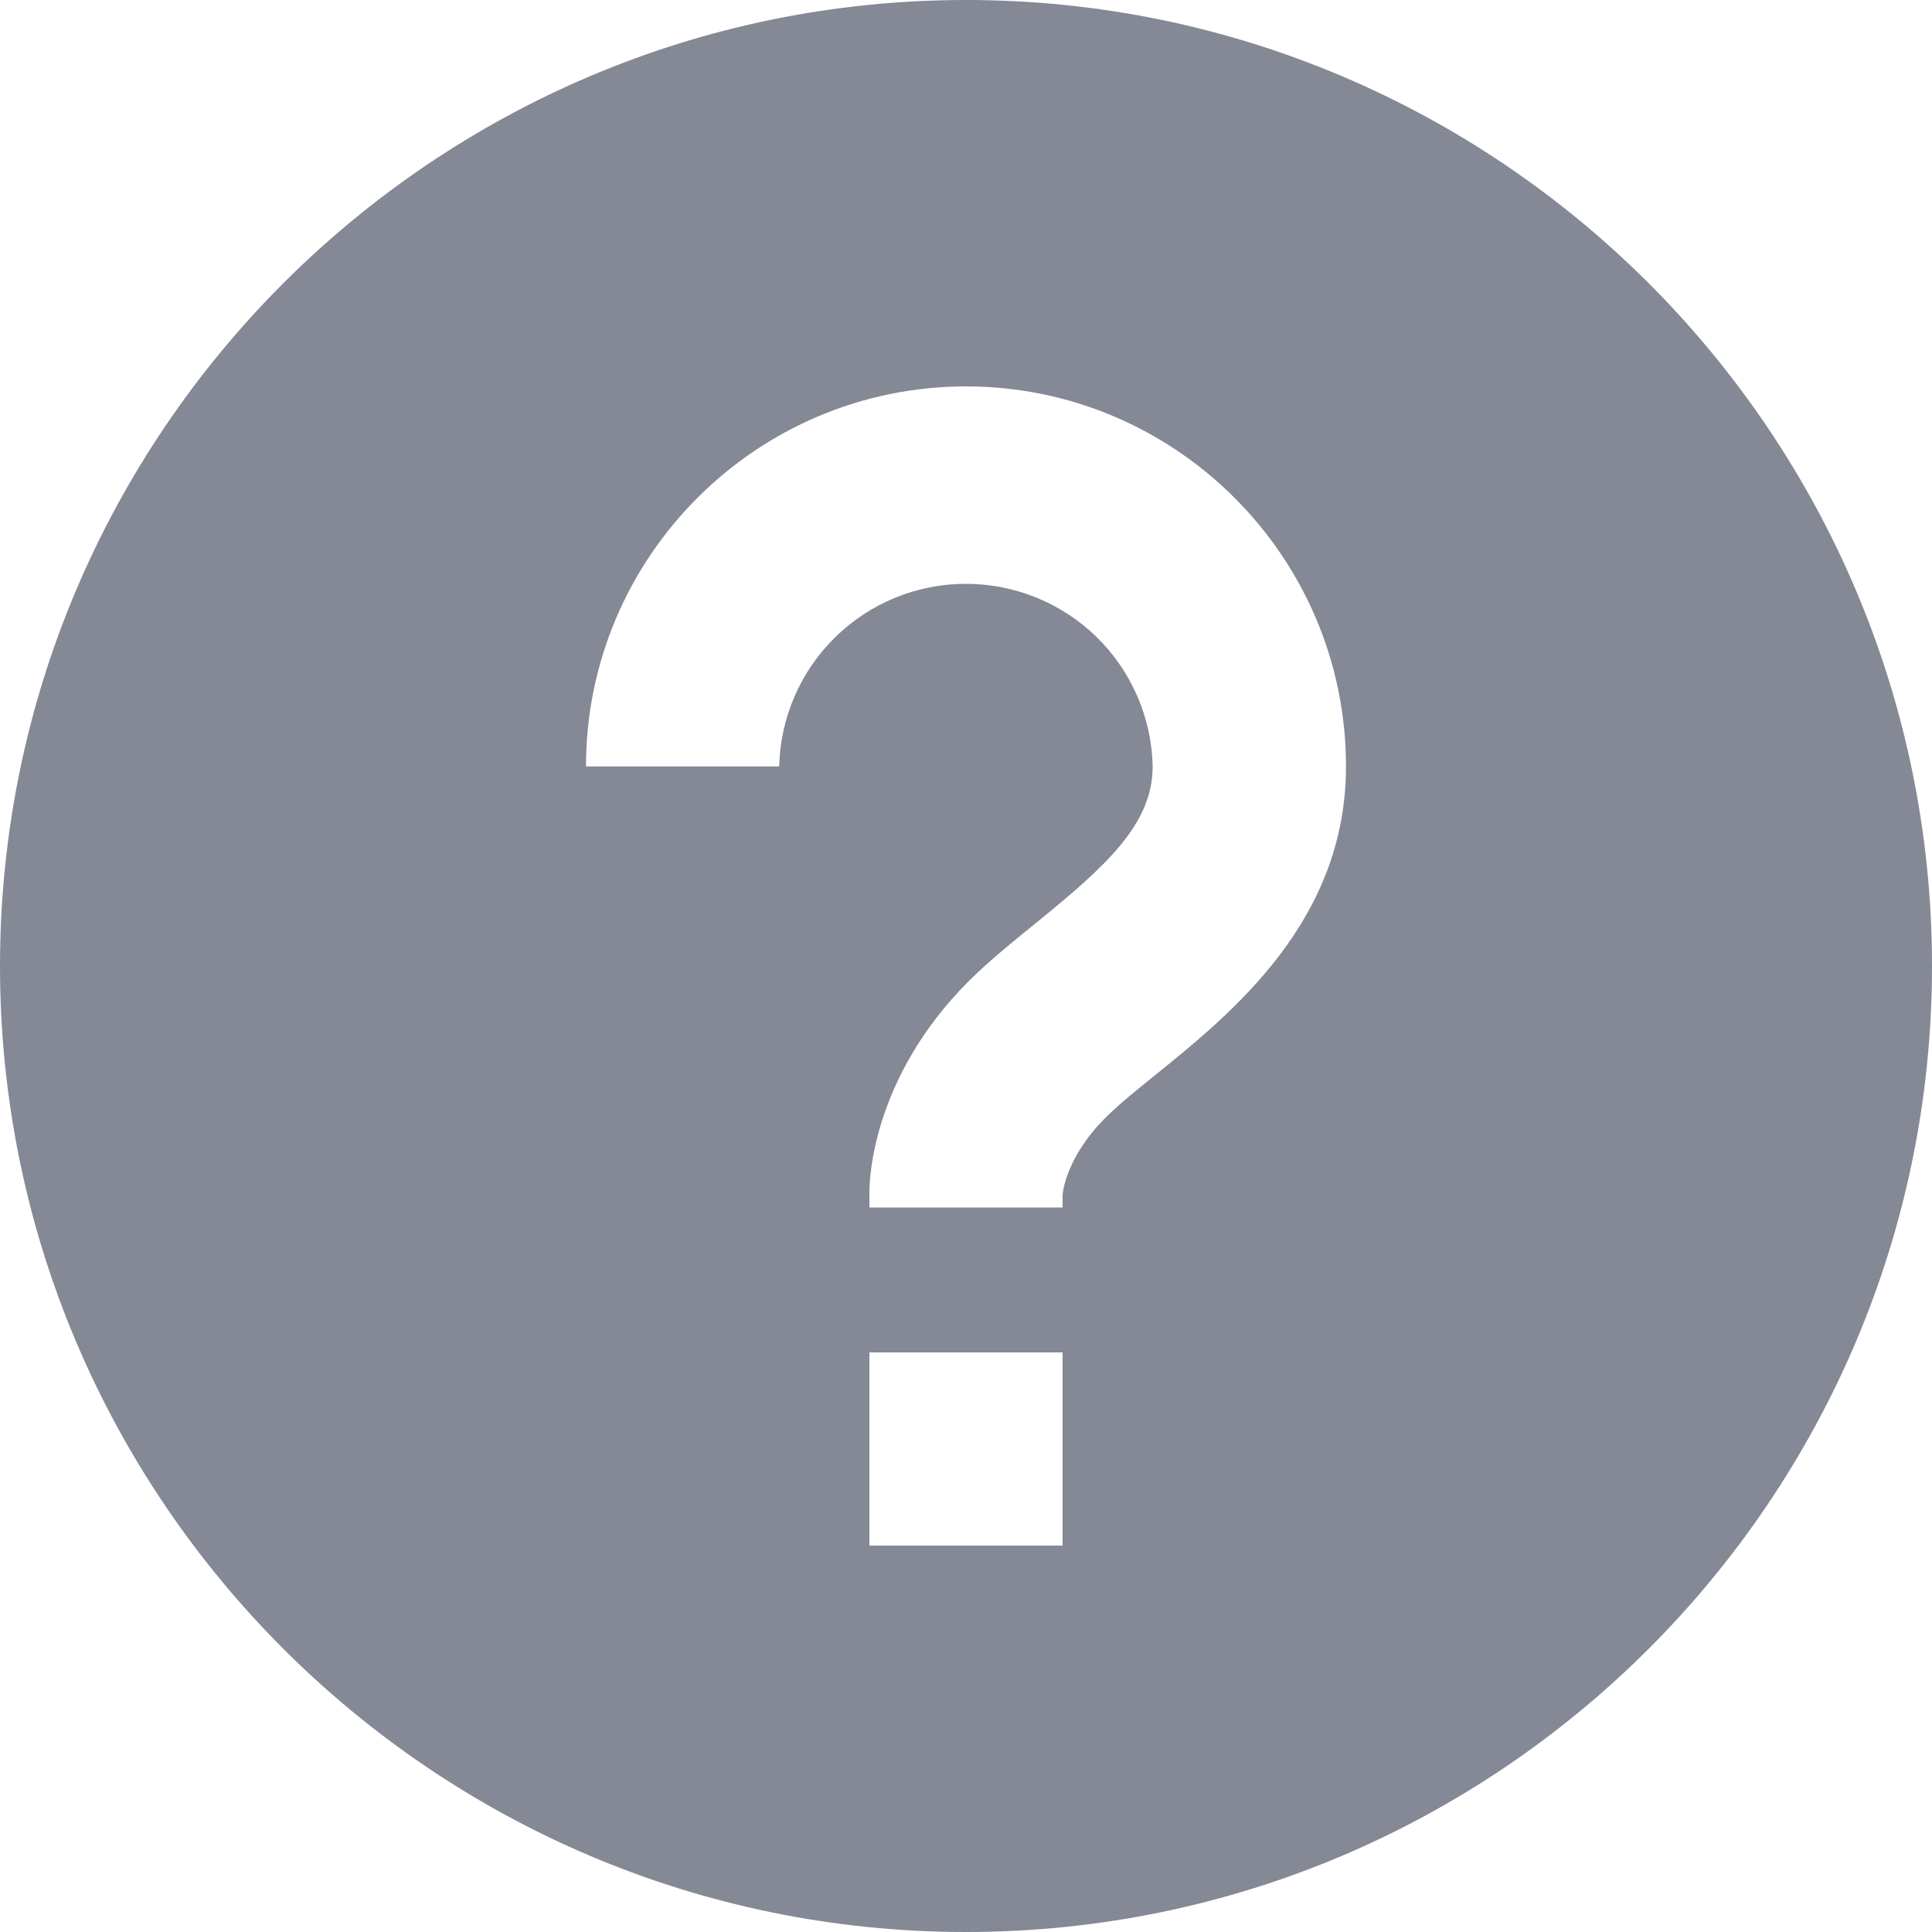
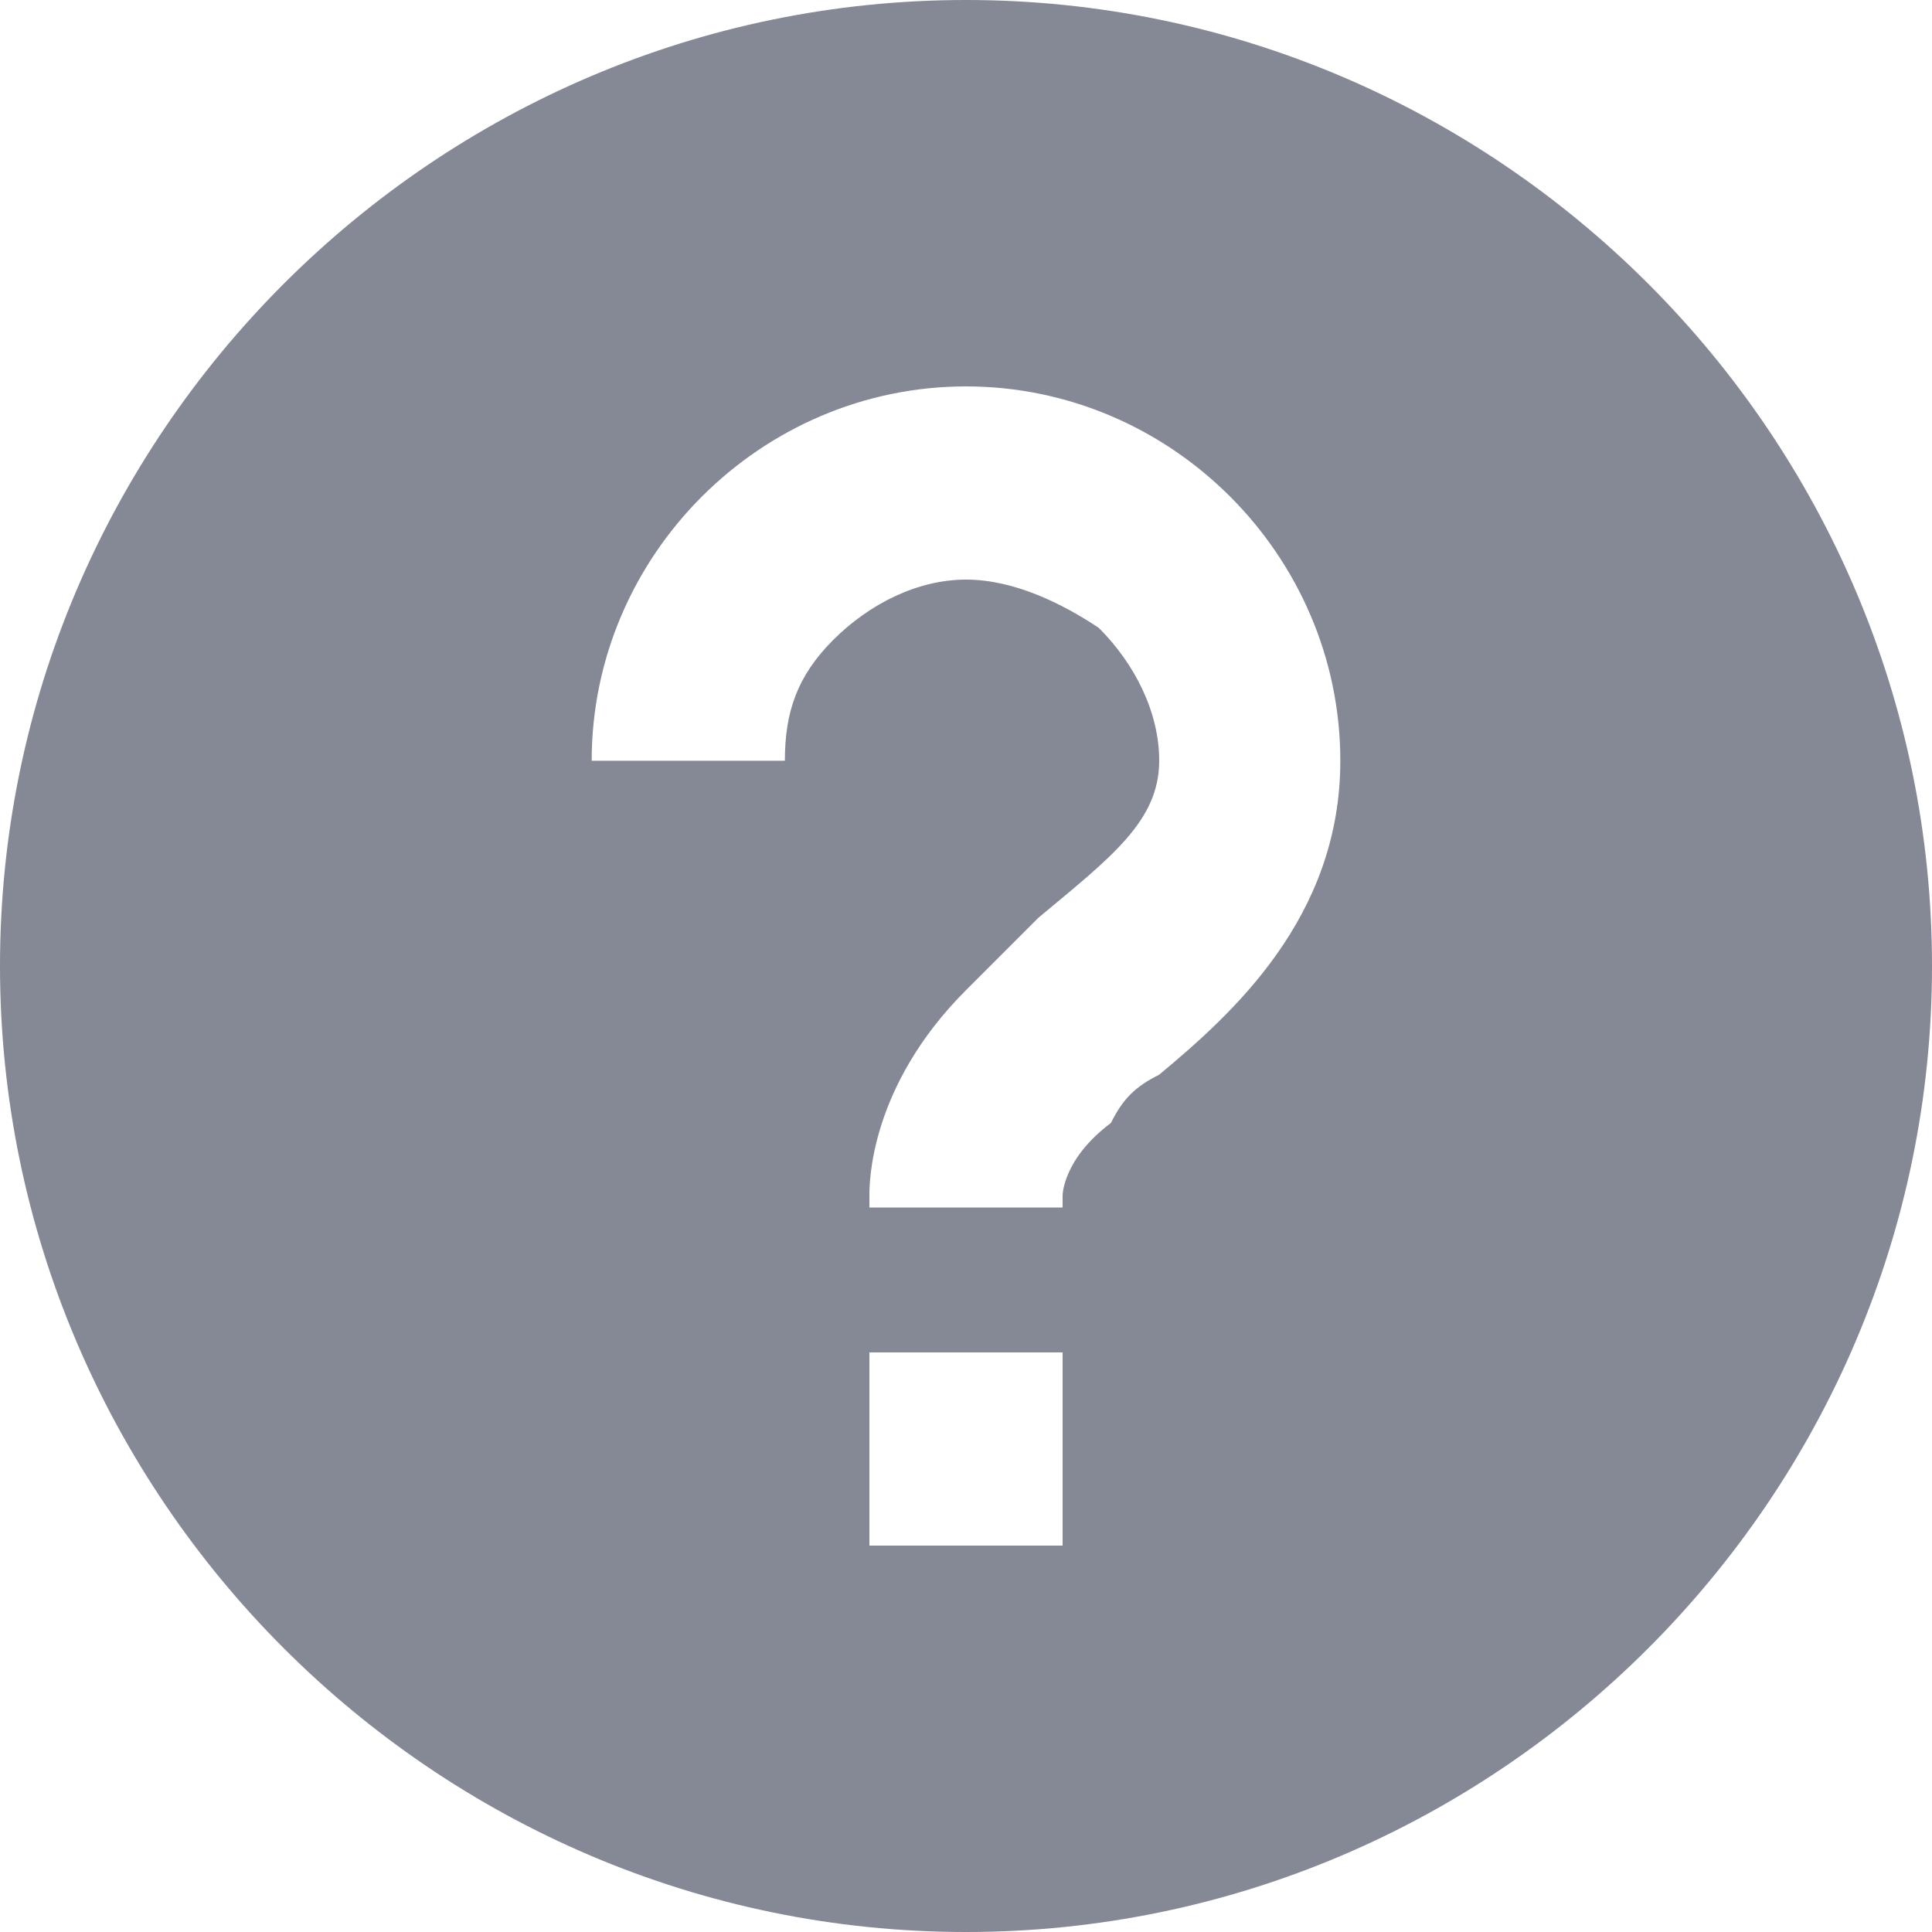
- <svg xmlns="http://www.w3.org/2000/svg" width="16" height="16" viewBox="0 0 16 16" fill="none">
-   <path d="M8 1.04904e-05C3.589 1.04904e-05 3.05176e-05 3.589 3.05176e-05 8C3.05176e-05 12.411 3.589 16 8 16C12.411 16 16 12.411 16 8C16 3.589 12.411 1.04904e-05 8 1.04904e-05ZM8.8 12.8H7.2V11.2H8.8V12.8ZM9.581 8.892C9.424 9.018 9.273 9.139 9.153 9.259C8.826 9.585 8.801 9.881 8.8 9.894V10H7.2V9.866C7.2 9.772 7.223 8.925 8.021 8.127C8.177 7.971 8.37 7.813 8.574 7.648C9.161 7.172 9.546 6.825 9.546 6.346C9.537 5.942 9.37 5.558 9.081 5.275C8.792 4.993 8.403 4.835 7.999 4.835C7.595 4.835 7.207 4.993 6.918 5.276C6.629 5.559 6.462 5.943 6.453 6.347H4.853C4.853 4.612 6.265 3.2 8 3.2C9.735 3.2 11.147 4.612 11.147 6.347C11.147 7.625 10.204 8.387 9.581 8.892V8.892Z" fill="#858895" />
+ <svg xmlns="http://www.w3.org/2000/svg" version="1.1" id="Layer_1" x="0px" y="0px" viewBox="0 0 16 16" style="enable-background:new 0 0 16 16;" xml:space="preserve">
+   <style type="text/css">
+ 	.st0{fill:#858895;}
+ </style>
+   <path class="st0" d="M8,0C3.6,0,0,3.6,0,8c0,4.4,3.6,8,8,8c4.4,0,8-3.6,8-8C16,3.6,12.4,0,8,0z M8.8,12.8H7.2v-1.6h1.6V12.8z   M9.6,8.9C9.4,9,9.3,9.1,9.2,9.3C8.8,9.6,8.8,9.9,8.8,9.9V10H7.2V9.9c0-0.1,0-0.9,0.8-1.7C8.2,8,8.4,7.8,8.6,7.6  c0.6-0.5,1-0.8,1-1.3c0-0.4-0.2-0.8-0.5-1.1C8.8,5,8.4,4.8,8,4.8C7.6,4.8,7.2,5,6.9,5.3C6.6,5.6,6.5,5.9,6.5,6.3H4.9  c0-1.7,1.4-3.1,3.1-3.1s3.1,1.4,3.1,3.1C11.1,7.6,10.2,8.4,9.6,8.9L9.6,8.9z" />
</svg>
